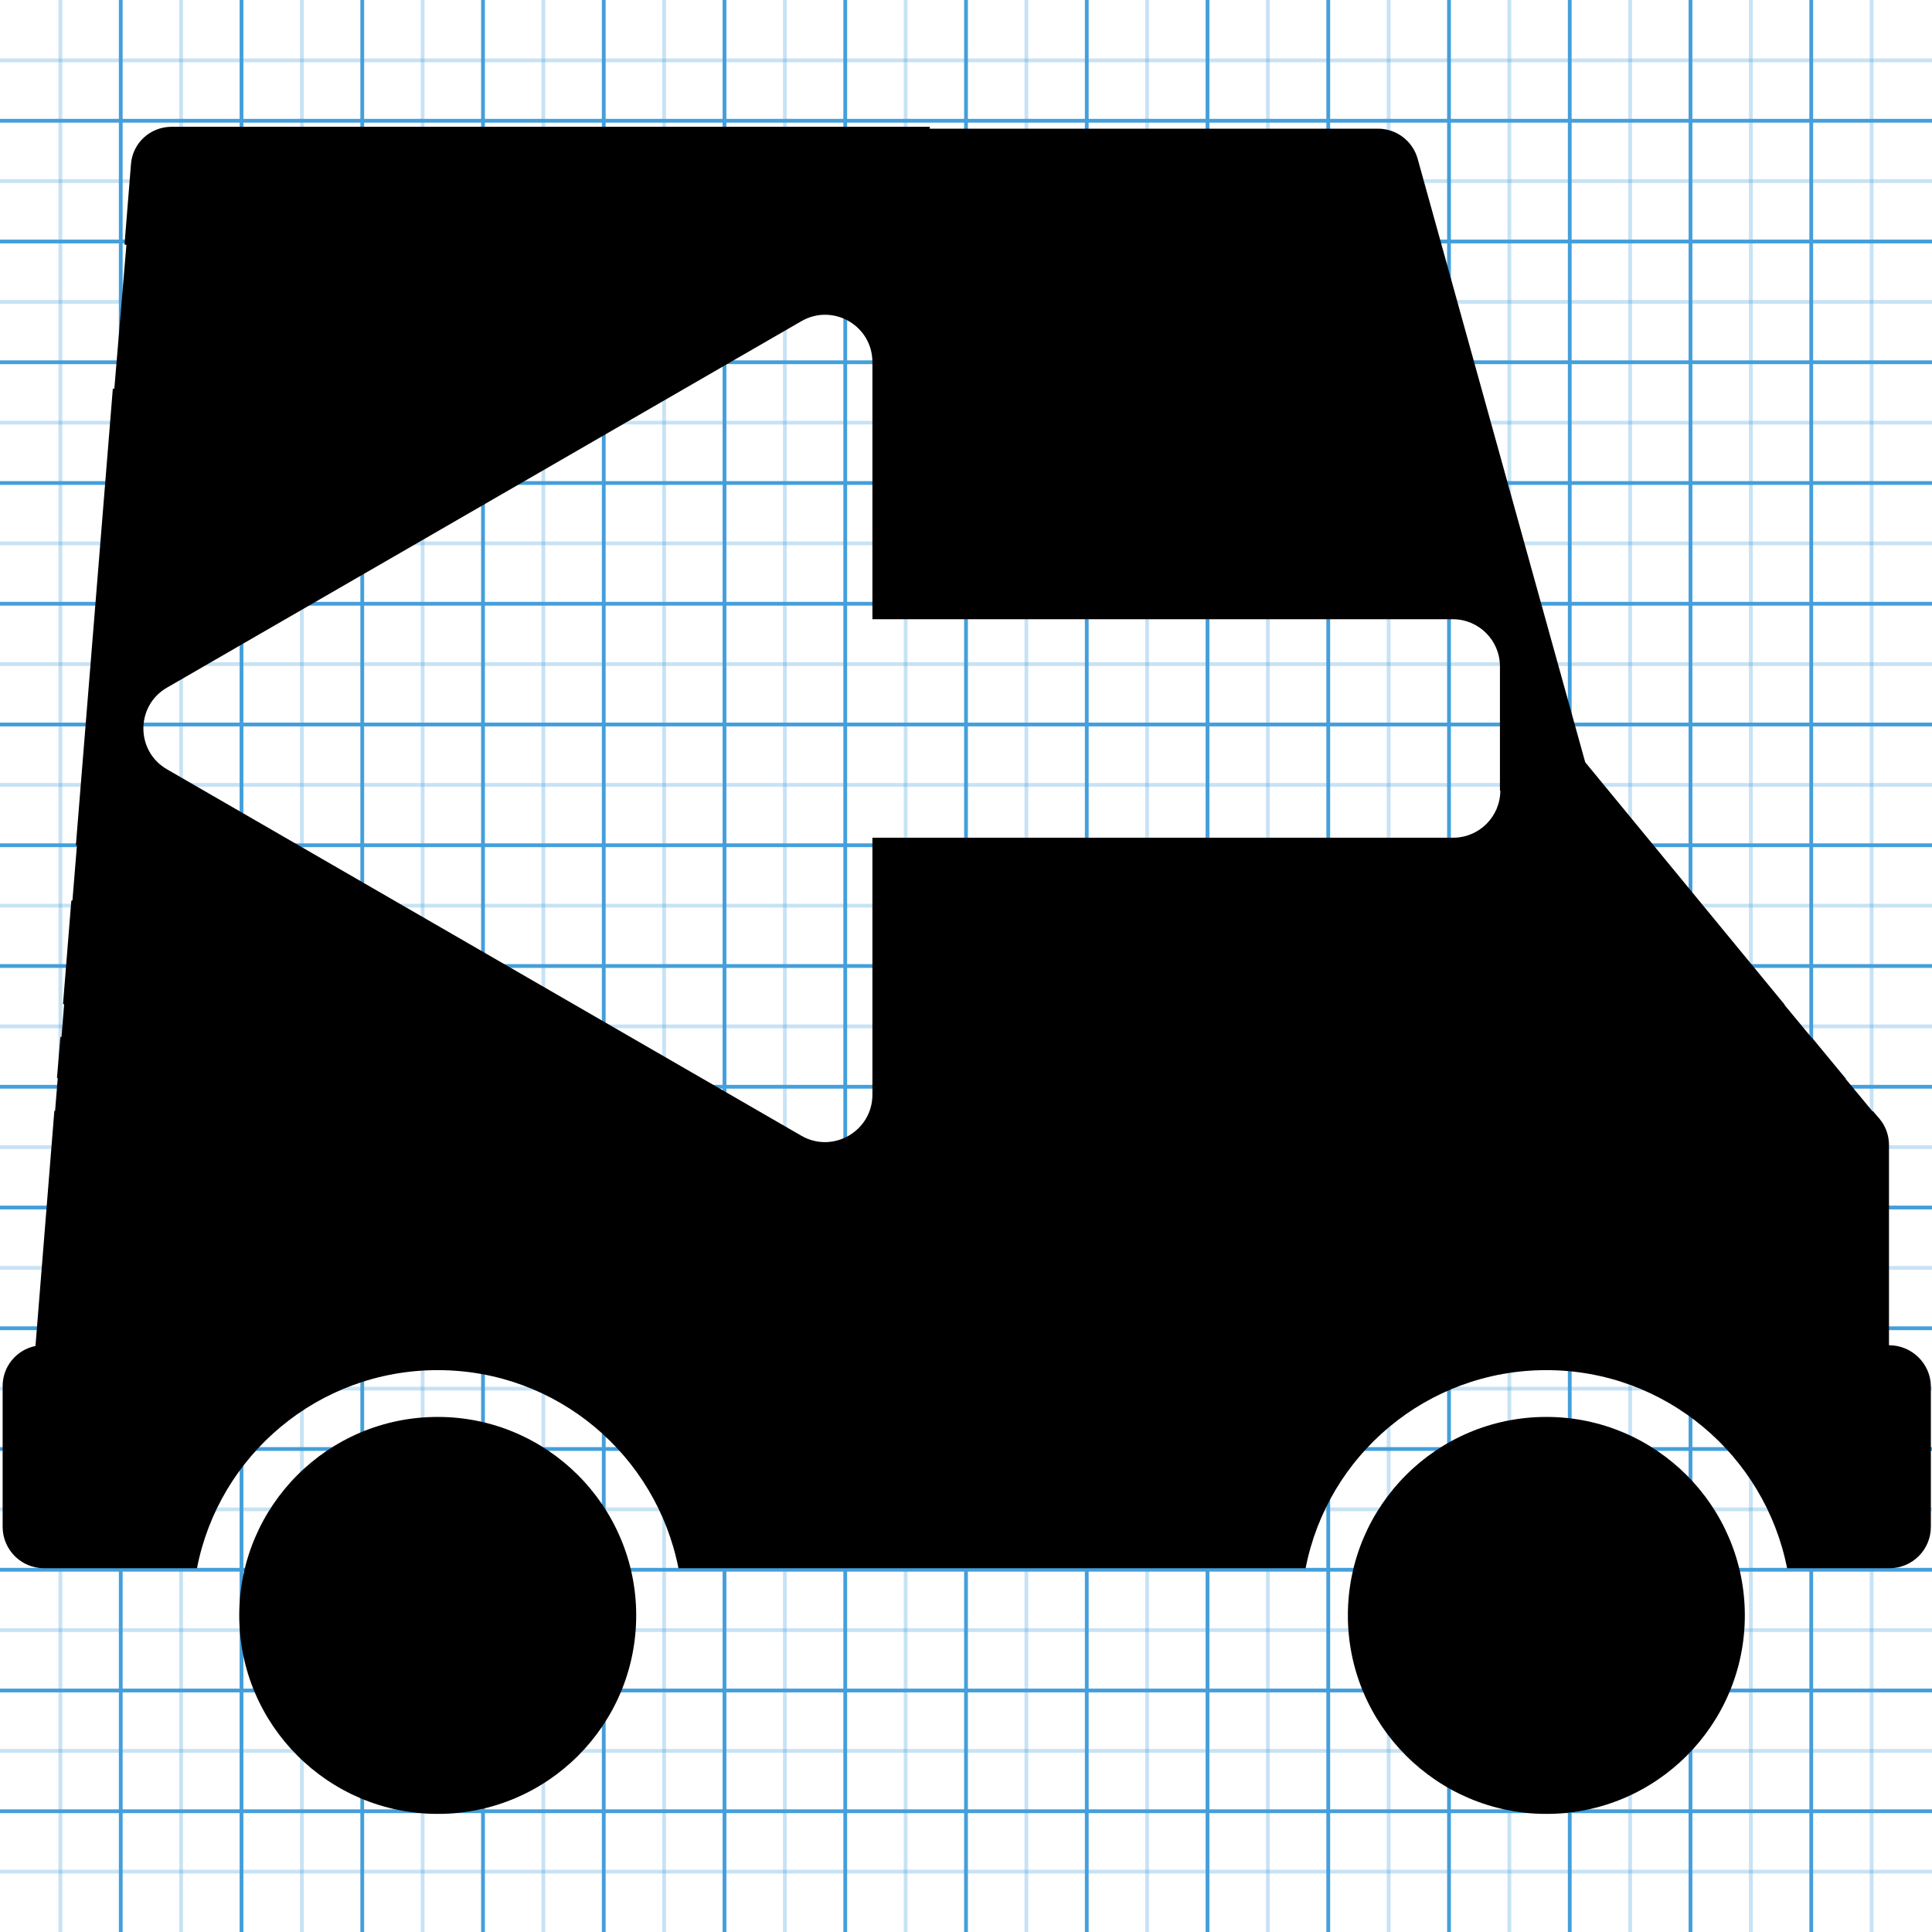
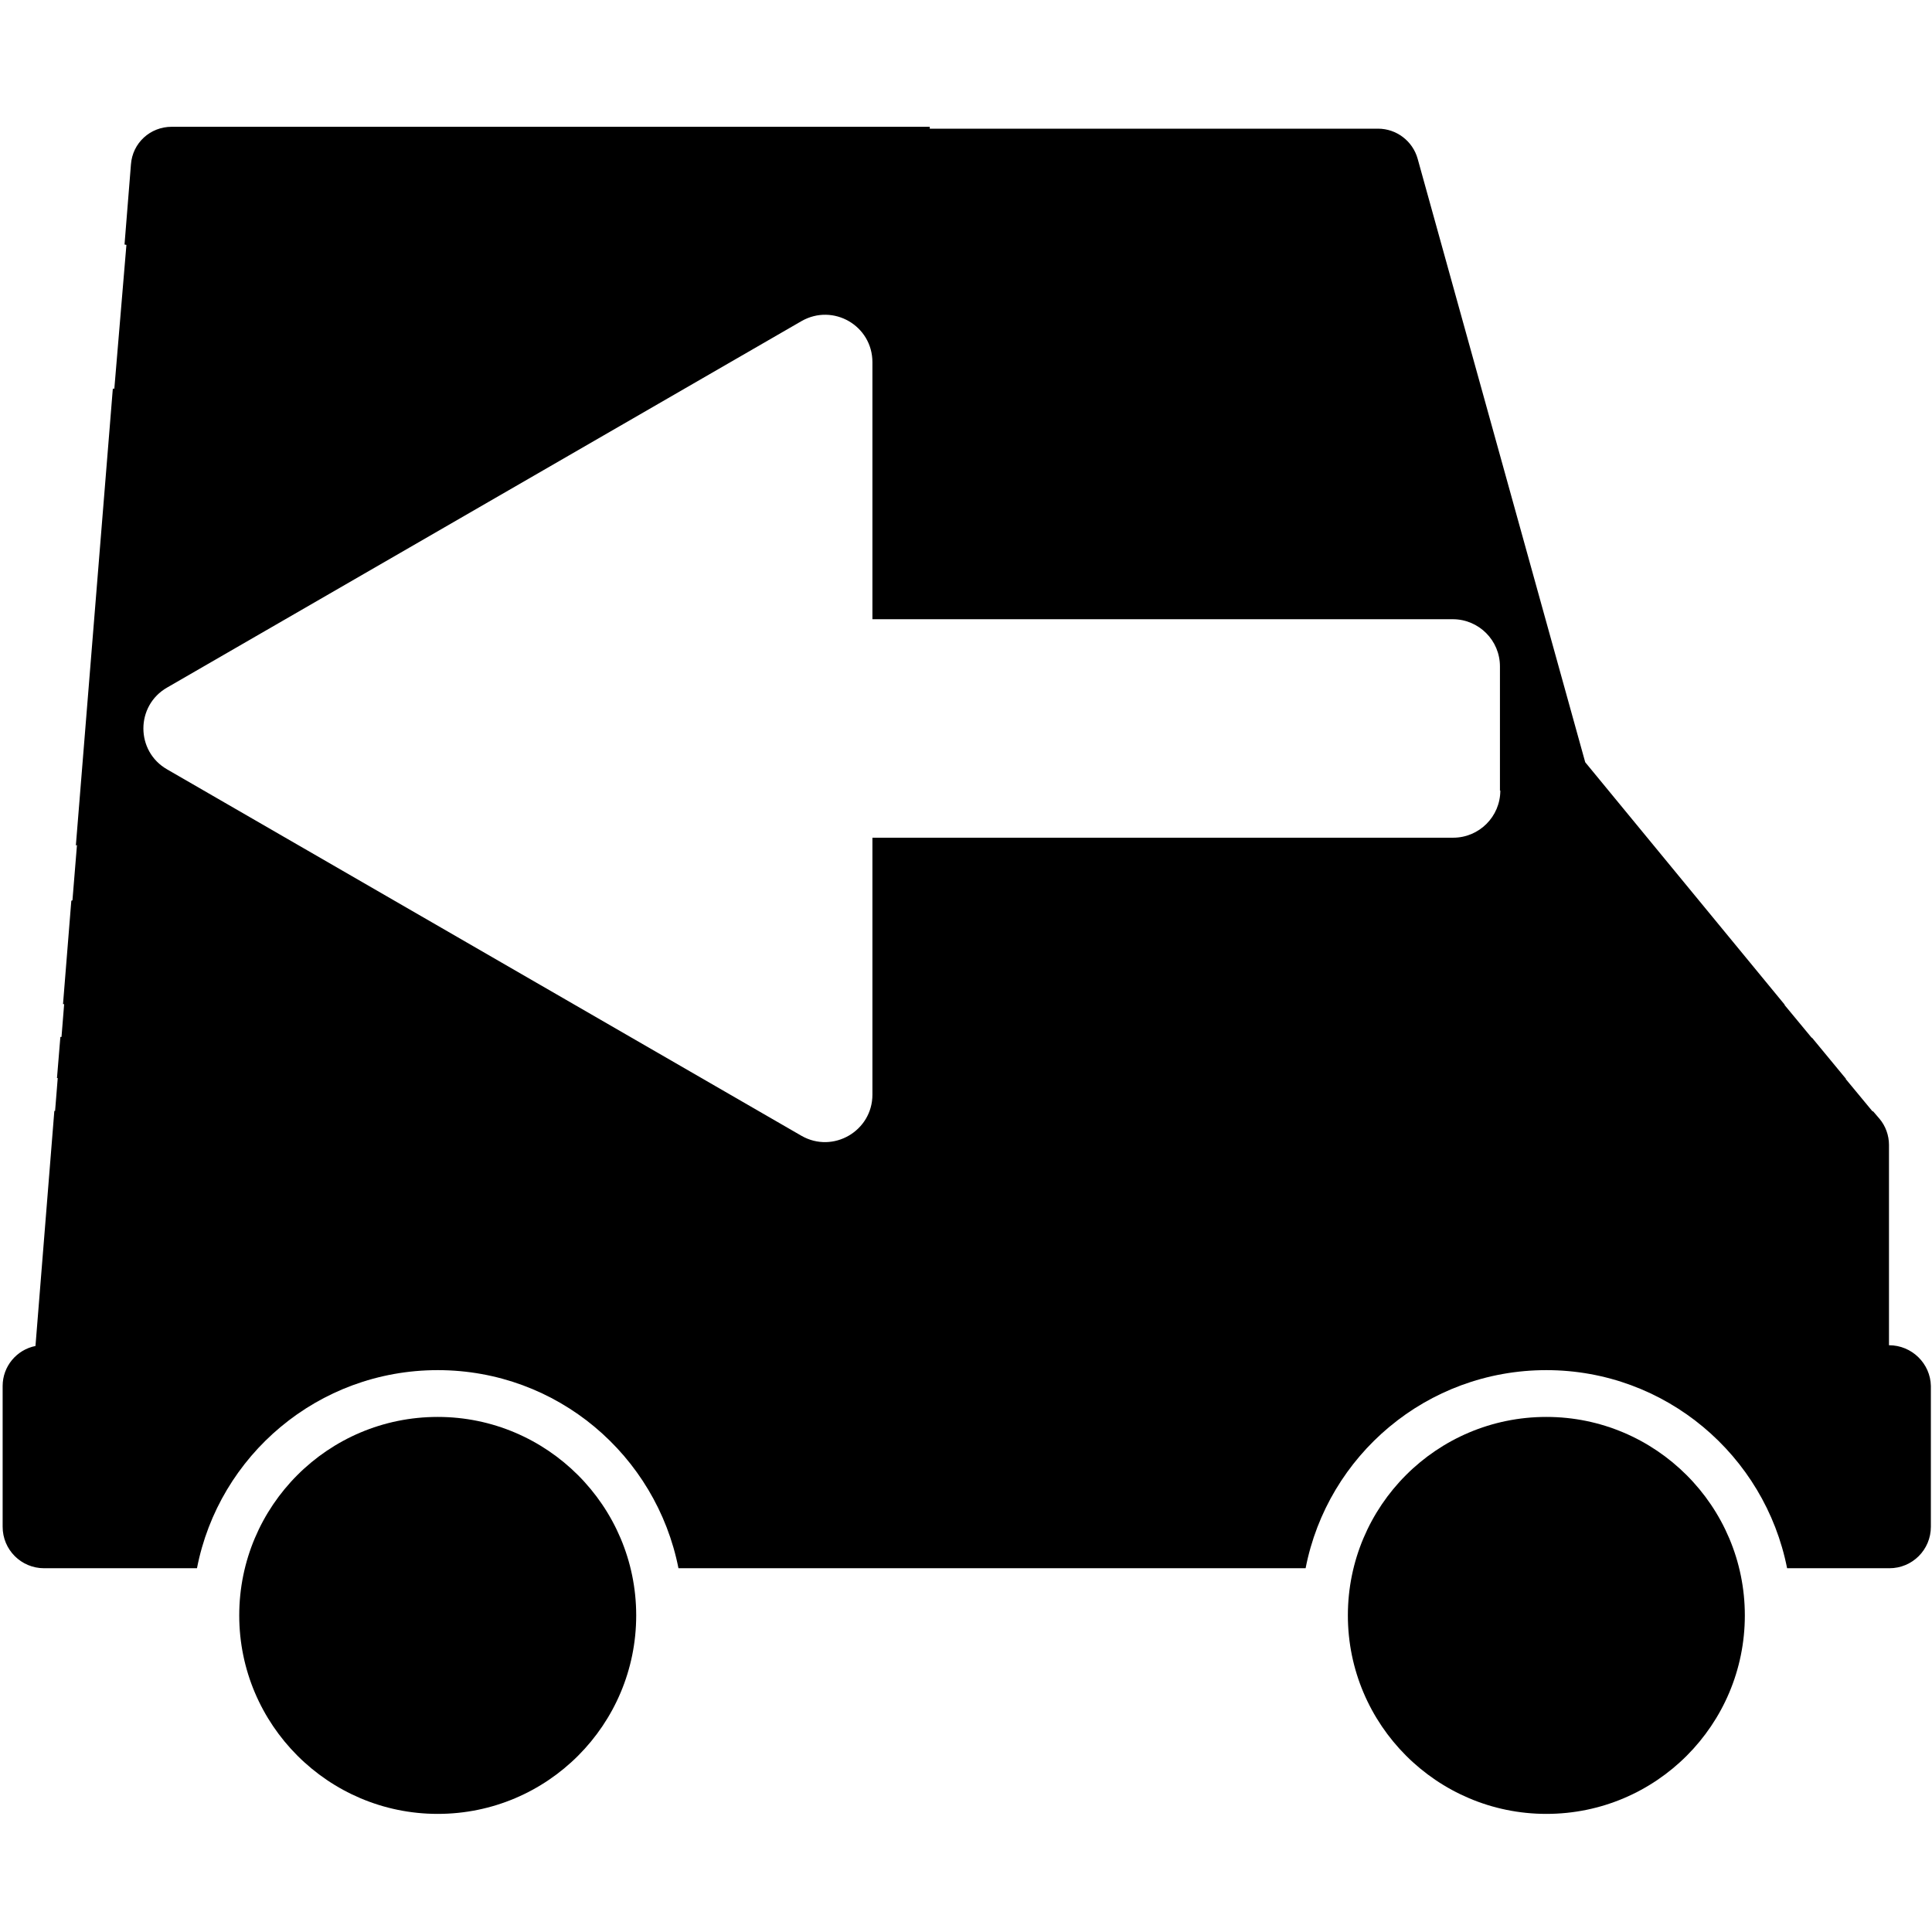
- <svg xmlns="http://www.w3.org/2000/svg" version="1.1" width="512" height="512" viewBox="0 0 512 512">
-   <g id="icomoon-ignore">
-     <line stroke-width="1" x1="16" y1="0" x2="16" y2="512" stroke="#449FDB" opacity="0.3" />
-     <line stroke-width="1" x1="32" y1="0" x2="32" y2="512" stroke="#449FDB" opacity="1" />
-     <line stroke-width="1" x1="48" y1="0" x2="48" y2="512" stroke="#449FDB" opacity="0.3" />
-     <line stroke-width="1" x1="64" y1="0" x2="64" y2="512" stroke="#449FDB" opacity="1" />
-     <line stroke-width="1" x1="80" y1="0" x2="80" y2="512" stroke="#449FDB" opacity="0.3" />
-     <line stroke-width="1" x1="96" y1="0" x2="96" y2="512" stroke="#449FDB" opacity="1" />
-     <line stroke-width="1" x1="112" y1="0" x2="112" y2="512" stroke="#449FDB" opacity="0.3" />
-     <line stroke-width="1" x1="128" y1="0" x2="128" y2="512" stroke="#449FDB" opacity="1" />
-     <line stroke-width="1" x1="144" y1="0" x2="144" y2="512" stroke="#449FDB" opacity="0.3" />
-     <line stroke-width="1" x1="160" y1="0" x2="160" y2="512" stroke="#449FDB" opacity="1" />
-     <line stroke-width="1" x1="176" y1="0" x2="176" y2="512" stroke="#449FDB" opacity="0.3" />
-     <line stroke-width="1" x1="192" y1="0" x2="192" y2="512" stroke="#449FDB" opacity="1" />
-     <line stroke-width="1" x1="208" y1="0" x2="208" y2="512" stroke="#449FDB" opacity="0.3" />
-     <line stroke-width="1" x1="224" y1="0" x2="224" y2="512" stroke="#449FDB" opacity="1" />
-     <line stroke-width="1" x1="240" y1="0" x2="240" y2="512" stroke="#449FDB" opacity="0.3" />
-     <line stroke-width="1" x1="256" y1="0" x2="256" y2="512" stroke="#449FDB" opacity="1" />
-     <line stroke-width="1" x1="272" y1="0" x2="272" y2="512" stroke="#449FDB" opacity="0.3" />
-     <line stroke-width="1" x1="288" y1="0" x2="288" y2="512" stroke="#449FDB" opacity="1" />
-     <line stroke-width="1" x1="304" y1="0" x2="304" y2="512" stroke="#449FDB" opacity="0.3" />
-     <line stroke-width="1" x1="320" y1="0" x2="320" y2="512" stroke="#449FDB" opacity="1" />
-     <line stroke-width="1" x1="336" y1="0" x2="336" y2="512" stroke="#449FDB" opacity="0.3" />
-     <line stroke-width="1" x1="352" y1="0" x2="352" y2="512" stroke="#449FDB" opacity="1" />
-     <line stroke-width="1" x1="368" y1="0" x2="368" y2="512" stroke="#449FDB" opacity="0.3" />
-     <line stroke-width="1" x1="384" y1="0" x2="384" y2="512" stroke="#449FDB" opacity="1" />
-     <line stroke-width="1" x1="400" y1="0" x2="400" y2="512" stroke="#449FDB" opacity="0.3" />
-     <line stroke-width="1" x1="416" y1="0" x2="416" y2="512" stroke="#449FDB" opacity="1" />
-     <line stroke-width="1" x1="432" y1="0" x2="432" y2="512" stroke="#449FDB" opacity="0.3" />
-     <line stroke-width="1" x1="448" y1="0" x2="448" y2="512" stroke="#449FDB" opacity="1" />
-     <line stroke-width="1" x1="464" y1="0" x2="464" y2="512" stroke="#449FDB" opacity="0.3" />
-     <line stroke-width="1" x1="480" y1="0" x2="480" y2="512" stroke="#449FDB" opacity="1" />
-     <line stroke-width="1" x1="496" y1="0" x2="496" y2="512" stroke="#449FDB" opacity="0.3" />
-     <line stroke-width="1" x1="0" y1="16" x2="512" y2="16" stroke="#449FDB" opacity="0.3" />
-     <line stroke-width="1" x1="0" y1="32" x2="512" y2="32" stroke="#449FDB" opacity="1" />
-     <line stroke-width="1" x1="0" y1="48" x2="512" y2="48" stroke="#449FDB" opacity="0.3" />
-     <line stroke-width="1" x1="0" y1="64" x2="512" y2="64" stroke="#449FDB" opacity="1" />
-     <line stroke-width="1" x1="0" y1="80" x2="512" y2="80" stroke="#449FDB" opacity="0.3" />
-     <line stroke-width="1" x1="0" y1="96" x2="512" y2="96" stroke="#449FDB" opacity="1" />
-     <line stroke-width="1" x1="0" y1="112" x2="512" y2="112" stroke="#449FDB" opacity="0.3" />
-     <line stroke-width="1" x1="0" y1="128" x2="512" y2="128" stroke="#449FDB" opacity="1" />
-     <line stroke-width="1" x1="0" y1="144" x2="512" y2="144" stroke="#449FDB" opacity="0.3" />
-     <line stroke-width="1" x1="0" y1="160" x2="512" y2="160" stroke="#449FDB" opacity="1" />
-     <line stroke-width="1" x1="0" y1="176" x2="512" y2="176" stroke="#449FDB" opacity="0.3" />
-     <line stroke-width="1" x1="0" y1="192" x2="512" y2="192" stroke="#449FDB" opacity="1" />
-     <line stroke-width="1" x1="0" y1="208" x2="512" y2="208" stroke="#449FDB" opacity="0.3" />
-     <line stroke-width="1" x1="0" y1="224" x2="512" y2="224" stroke="#449FDB" opacity="1" />
-     <line stroke-width="1" x1="0" y1="240" x2="512" y2="240" stroke="#449FDB" opacity="0.3" />
-     <line stroke-width="1" x1="0" y1="256" x2="512" y2="256" stroke="#449FDB" opacity="1" />
-     <line stroke-width="1" x1="0" y1="272" x2="512" y2="272" stroke="#449FDB" opacity="0.3" />
-     <line stroke-width="1" x1="0" y1="288" x2="512" y2="288" stroke="#449FDB" opacity="1" />
-     <line stroke-width="1" x1="0" y1="304" x2="512" y2="304" stroke="#449FDB" opacity="0.3" />
-     <line stroke-width="1" x1="0" y1="320" x2="512" y2="320" stroke="#449FDB" opacity="1" />
-     <line stroke-width="1" x1="0" y1="336" x2="512" y2="336" stroke="#449FDB" opacity="0.3" />
-     <line stroke-width="1" x1="0" y1="352" x2="512" y2="352" stroke="#449FDB" opacity="1" />
-     <line stroke-width="1" x1="0" y1="368" x2="512" y2="368" stroke="#449FDB" opacity="0.3" />
-     <line stroke-width="1" x1="0" y1="384" x2="512" y2="384" stroke="#449FDB" opacity="1" />
-     <line stroke-width="1" x1="0" y1="400" x2="512" y2="400" stroke="#449FDB" opacity="0.3" />
-     <line stroke-width="1" x1="0" y1="416" x2="512" y2="416" stroke="#449FDB" opacity="1" />
-     <line stroke-width="1" x1="0" y1="432" x2="512" y2="432" stroke="#449FDB" opacity="0.3" />
-     <line stroke-width="1" x1="0" y1="448" x2="512" y2="448" stroke="#449FDB" opacity="1" />
-     <line stroke-width="1" x1="0" y1="464" x2="512" y2="464" stroke="#449FDB" opacity="0.3" />
-     <line stroke-width="1" x1="0" y1="480" x2="512" y2="480" stroke="#449FDB" opacity="1" />
-     <line stroke-width="1" x1="0" y1="496" x2="512" y2="496" stroke="#449FDB" opacity="0.3" />
-   </g>
-   <path d="M116 375.5c-29.1 0-52.6 23.6-52.6 52.6s23.6 52.6 52.6 52.6c29.1 0 52.6-23.6 52.6-52.6s-23.6-52.6-52.6-52.6z" />
-   <path d="M409.8 375.5c-29.1 0-52.6 23.6-52.6 52.6s23.6 52.6 52.6 52.6c29.1 0 52.6-23.6 52.6-52.6s-23.6-52.6-52.6-52.6z" />
-   <path d="M500.6 356.5v-53.1c0-2.5-0.9-5-2.5-6.9l-1.8-2.1v0.2l-7.2-8.7h0.1l-9-10.9h-0.1l-7.2-8.7h0.1l-52.9-64.3-44.4-159.9c-1.3-4.7-5.6-8-10.5-8h-118.8v-0.5h-200.9c-5.7 0-10.4 4.3-10.8 10l-1.7 21.2c0.2 0 0.3 0.1 0.5 0.1l-3.2 38.1h-0.4l-9.8 121.1c0.1-0.1 0.2-0.1 0.3-0.2l-1.2 14.7c-0.1 0-0.2 0.1-0.3 0.1l-2.2 27.4h0.3l-0.7 8.7h-0.3l-0.9 10.9h0.2l-0.7 8.7h-0.2l-5 62.3c-5 1-8.7 5.4-8.7 10.6v37.3c0 6.1 4.9 11 11 11h40.5c5.8-29.9 32.1-52.5 63.8-52.5s57.9 22.6 63.8 52.5h166.2c5.8-29.9 32.1-52.5 63.8-52.5 31.6 0 57.9 22.6 63.8 52.5h27.1c6.1 0 11-4.9 11-11v-37.3c-0.1-5.9-5-10.8-11.1-10.8zM397.6 209.5c0 6.9-5.6 12.5-12.5 12.5h-153.9v68.1c0 9.6-10.4 15.7-18.8 10.9l-168.1-97.1c-8.4-4.8-8.4-16.9 0-21.7l168.1-97.1c8.4-4.8 18.8 1.2 18.8 10.9v68.1h153.8c6.9 0 12.5 5.6 12.5 12.5v32.9z" />
+ <svg xmlns="http://www.w3.org/2000/svg" version="1.1" id="Layer_1" x="0px" y="0px" viewBox="0 0 512 512" style="enable-background:new 0 0 512 512;" xml:space="preserve">
+   <path d="M116,375.5c-29.1,0-52.6,23.6-52.6,52.6S87,480.7,116,480.7c29.1,0,52.6-23.6,52.6-52.6S145,375.5,116,375.5z" />
+   <path d="M409.8,375.5c-29.1,0-52.6,23.6-52.6,52.6s23.6,52.6,52.6,52.6c29.1,0,52.6-23.6,52.6-52.6S438.8,375.5,409.8,375.5z" />
+   <path d="M500.6,356.5v-53.1c0-2.5-0.9-5-2.5-6.9l-1.8-2.1v0.2l-7.2-8.7h0.1l-9-10.9h-0.1l-7.2-8.7h0.1L420.1,202L375.7,42.1  c-1.3-4.7-5.6-8-10.5-8H246.4v-0.5H45.5c-5.7,0-10.4,4.3-10.8,10L33,64.8c0.2,0,0.3,0.1,0.5,0.1L30.3,103h-0.4l-9.8,121.1  c0.1-0.1,0.2-0.1,0.3-0.2l-1.2,14.7c-0.1,0-0.2,0.1-0.3,0.1l-2.2,27.4H17l-0.7,8.7H16l-0.9,10.9h0.2l-0.7,8.7h-0.2l-5,62.3  c-5,1-8.7,5.4-8.7,10.6v37.3c0,6.1,4.9,11,11,11h40.5c5.8-29.9,32.1-52.5,63.8-52.5s57.9,22.6,63.8,52.5H346  c5.8-29.9,32.1-52.5,63.8-52.5c31.6,0,57.9,22.6,63.8,52.5h27.1c6.1,0,11-4.9,11-11v-37.3C511.6,361.4,506.7,356.5,500.6,356.5  L500.6,356.5z M397.6,209.5c0,6.9-5.6,12.5-12.5,12.5H231.2v68.1c0,9.6-10.4,15.7-18.8,10.9L44.3,203.9c-8.4-4.8-8.4-16.9,0-21.7  l168.1-97.1c8.4-4.8,18.8,1.2,18.8,10.9v68.1H385c6.9,0,12.5,5.6,12.5,12.5v32.9H397.6z" />
</svg>
